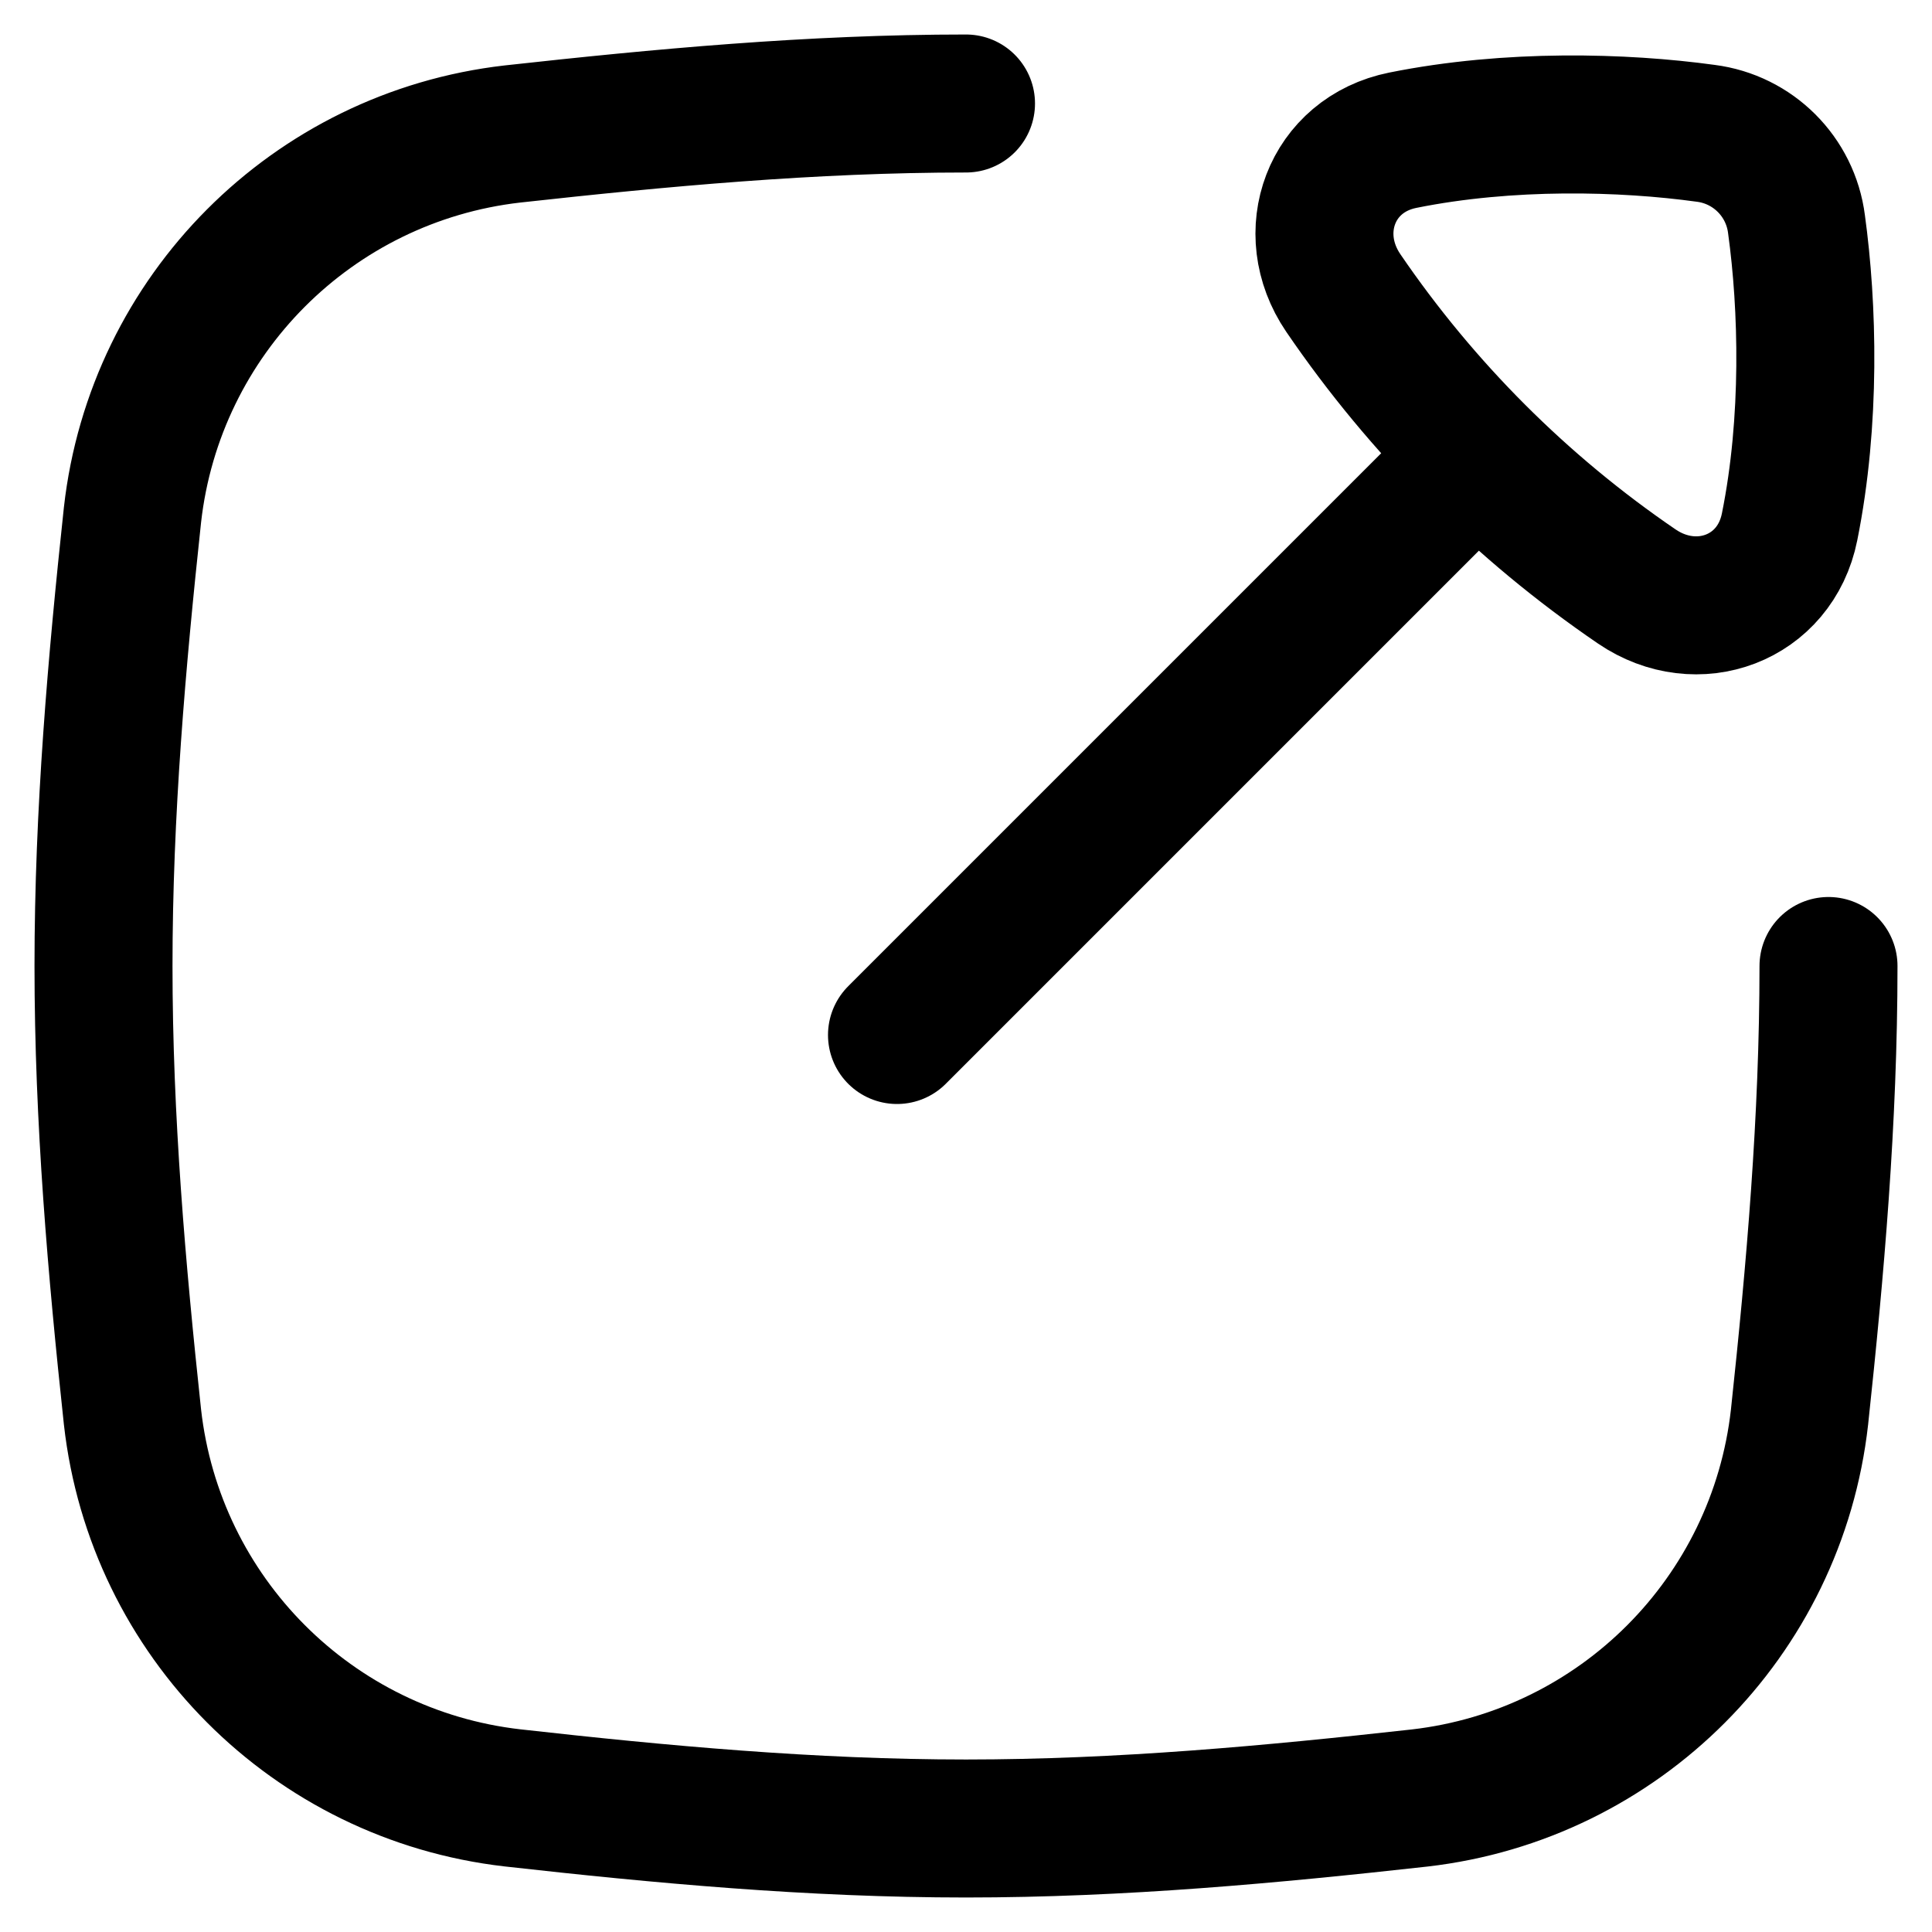
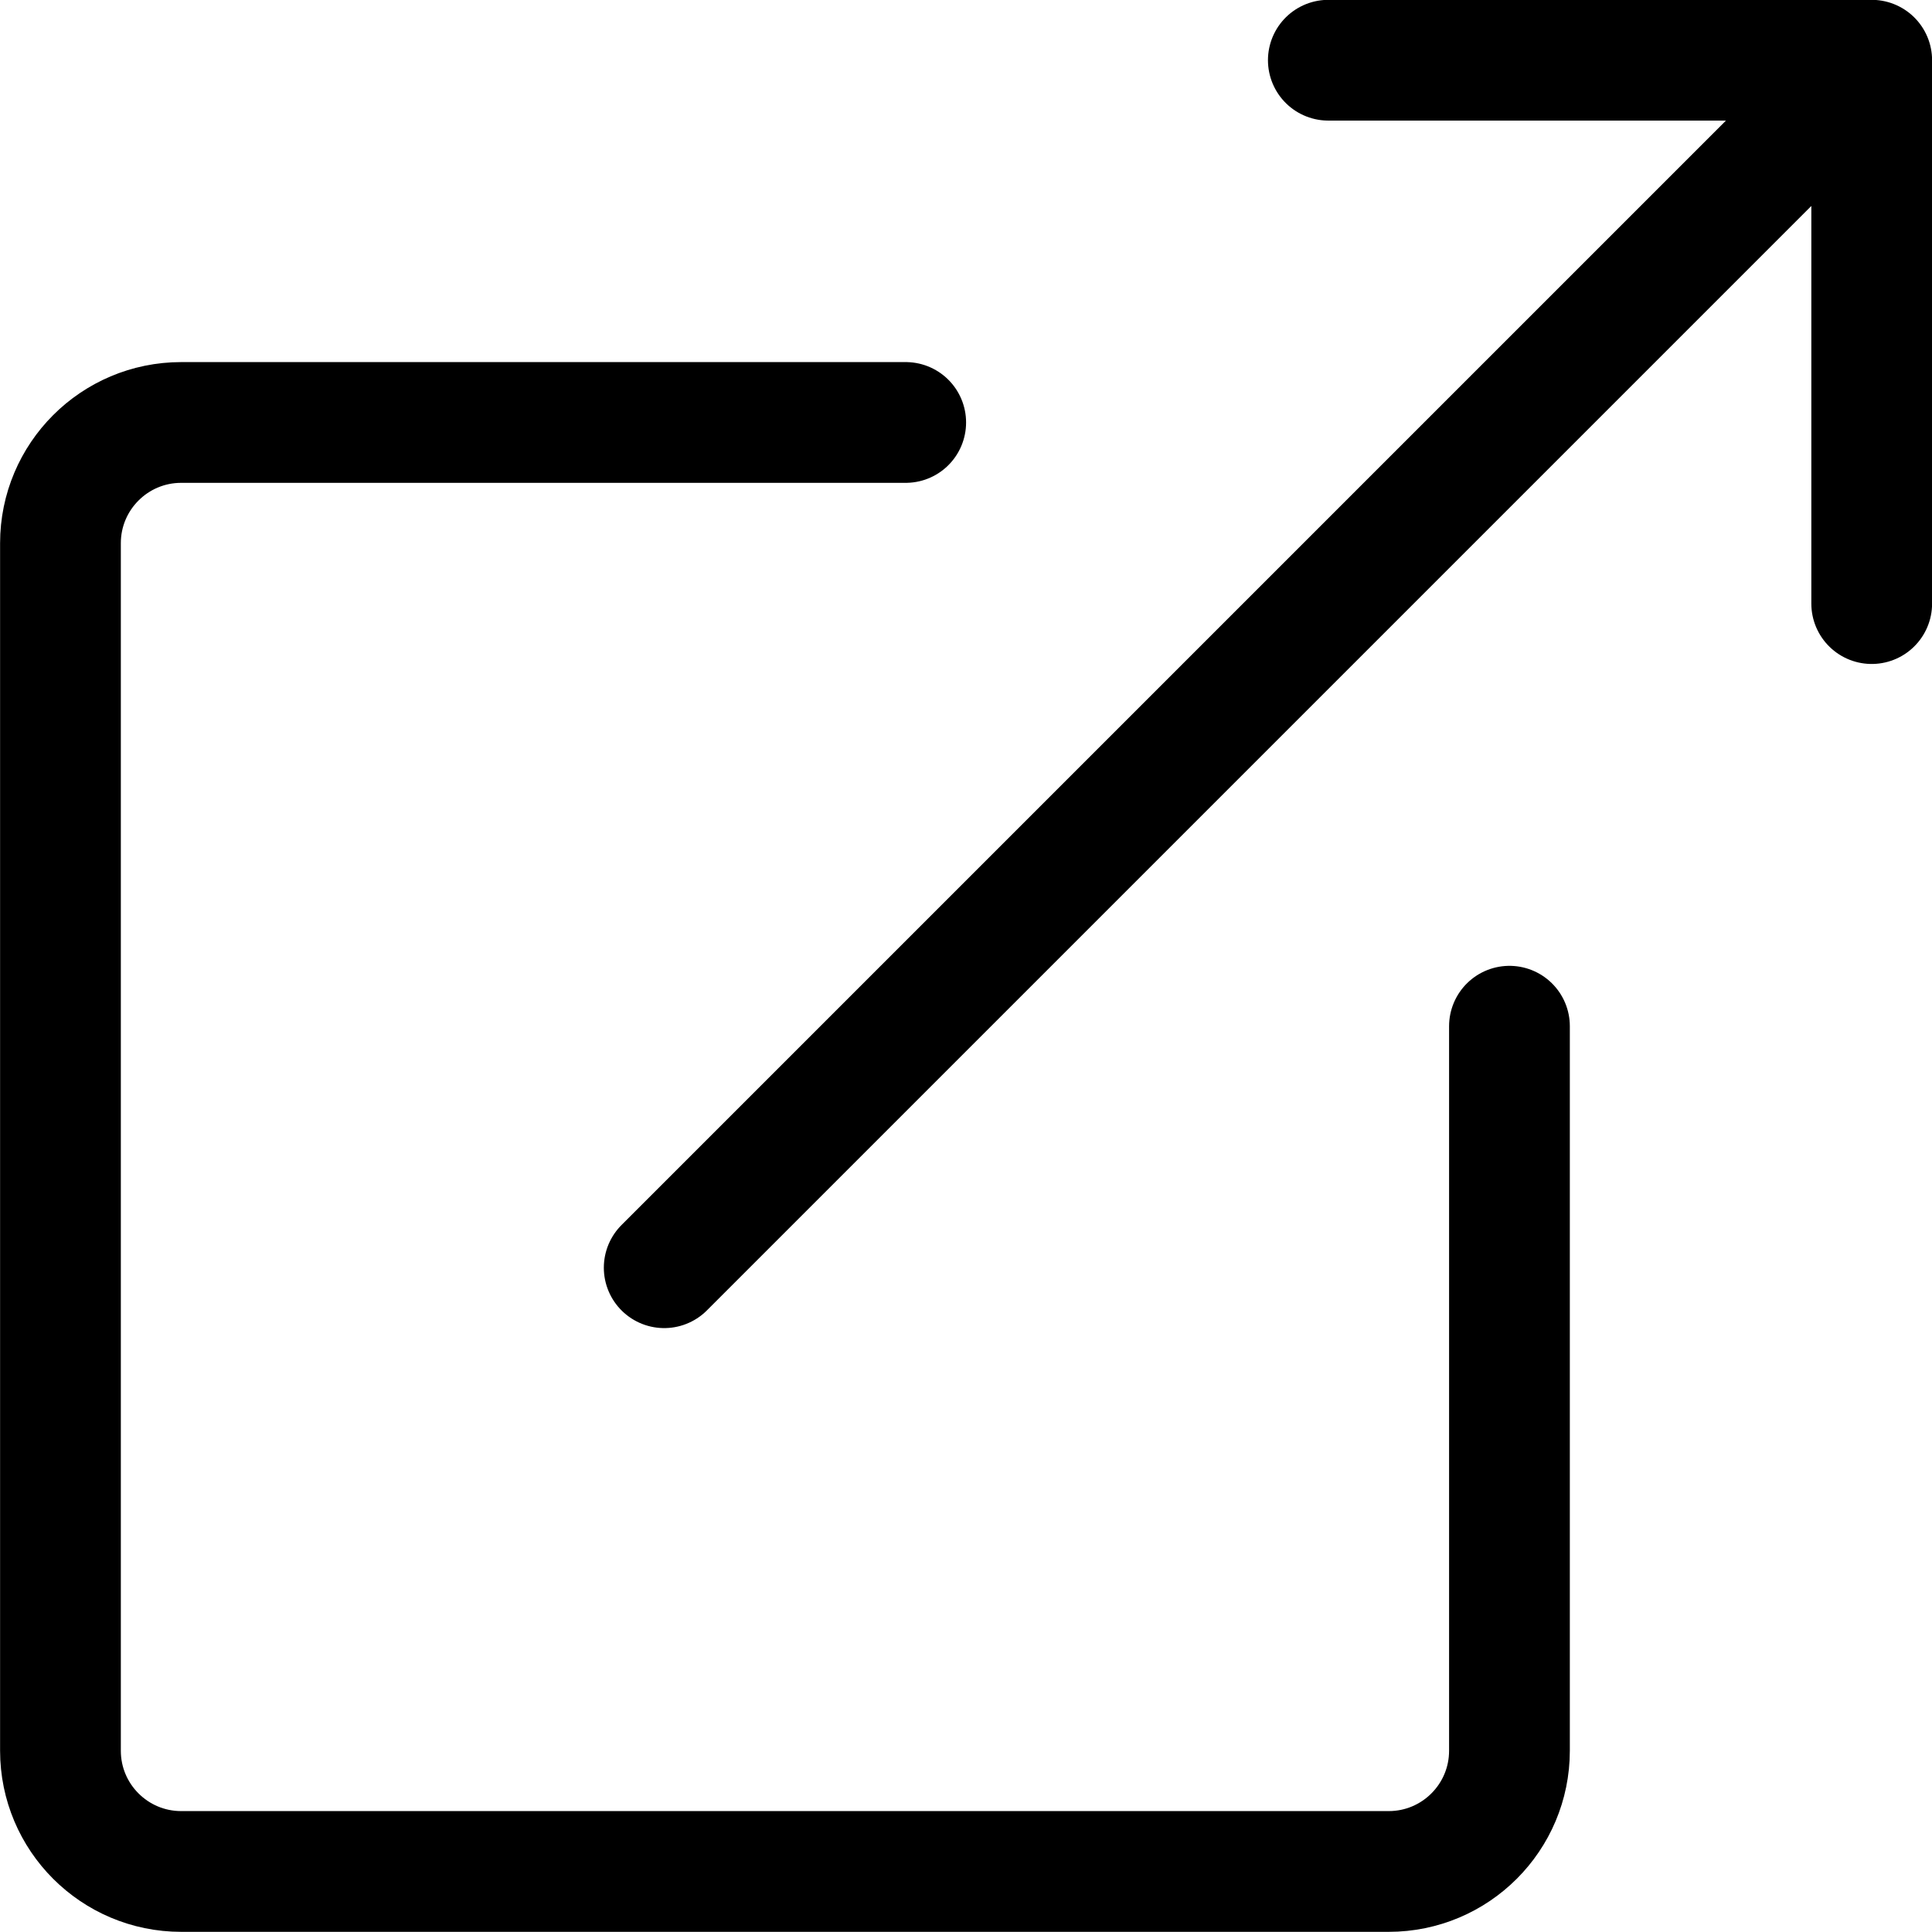
- <svg xmlns="http://www.w3.org/2000/svg" fill="none" viewBox="0 0 14 14">
-   <path d="M13.25 7c0 1.113-.096 2.205-.21 3.269a3.13 3.13 0 0 1-2.753 2.76c-1.07.119-2.167.221-3.287.221s-2.218-.102-3.287-.222a3.13 3.13 0 0 1-2.753-2.76C.846 9.205.75 8.114.75 7s.096-2.205.21-3.269A3.13 3.13 0 0 1 3.713.971C4.783.853 5.88.75 7 .75M6.5 7.5l4.203-4.203M10.166 1.016c.77-.155 1.598-.132 2.194-.05a.76.76 0 0 1 .658.658c.082.596.105 1.424-.05 2.194-.104.52-.669.73-1.107.432a8.1 8.1 0 0 1-2.127-2.127c-.298-.438-.088-1.003.432-1.107" stroke="currentColor" stroke-linecap="round" stroke-linejoin="round" />
+ <svg xmlns="http://www.w3.org/2000/svg" viewBox="0 0 24 24">
+   <path fill="none" stroke="currentColor" stroke-linecap="round" stroke-linejoin="round" stroke-width="1.5" d="M23.251 7.498V.748h-6.75m6.75 0-15 15m3-10.5h-9a1.5 1.5 0 0 0-1.5 1.5v15a1.5 1.5 0 0 0 1.5 1.5h15a1.5 1.5 0 0 0 1.5-1.5v-9" />
</svg>
